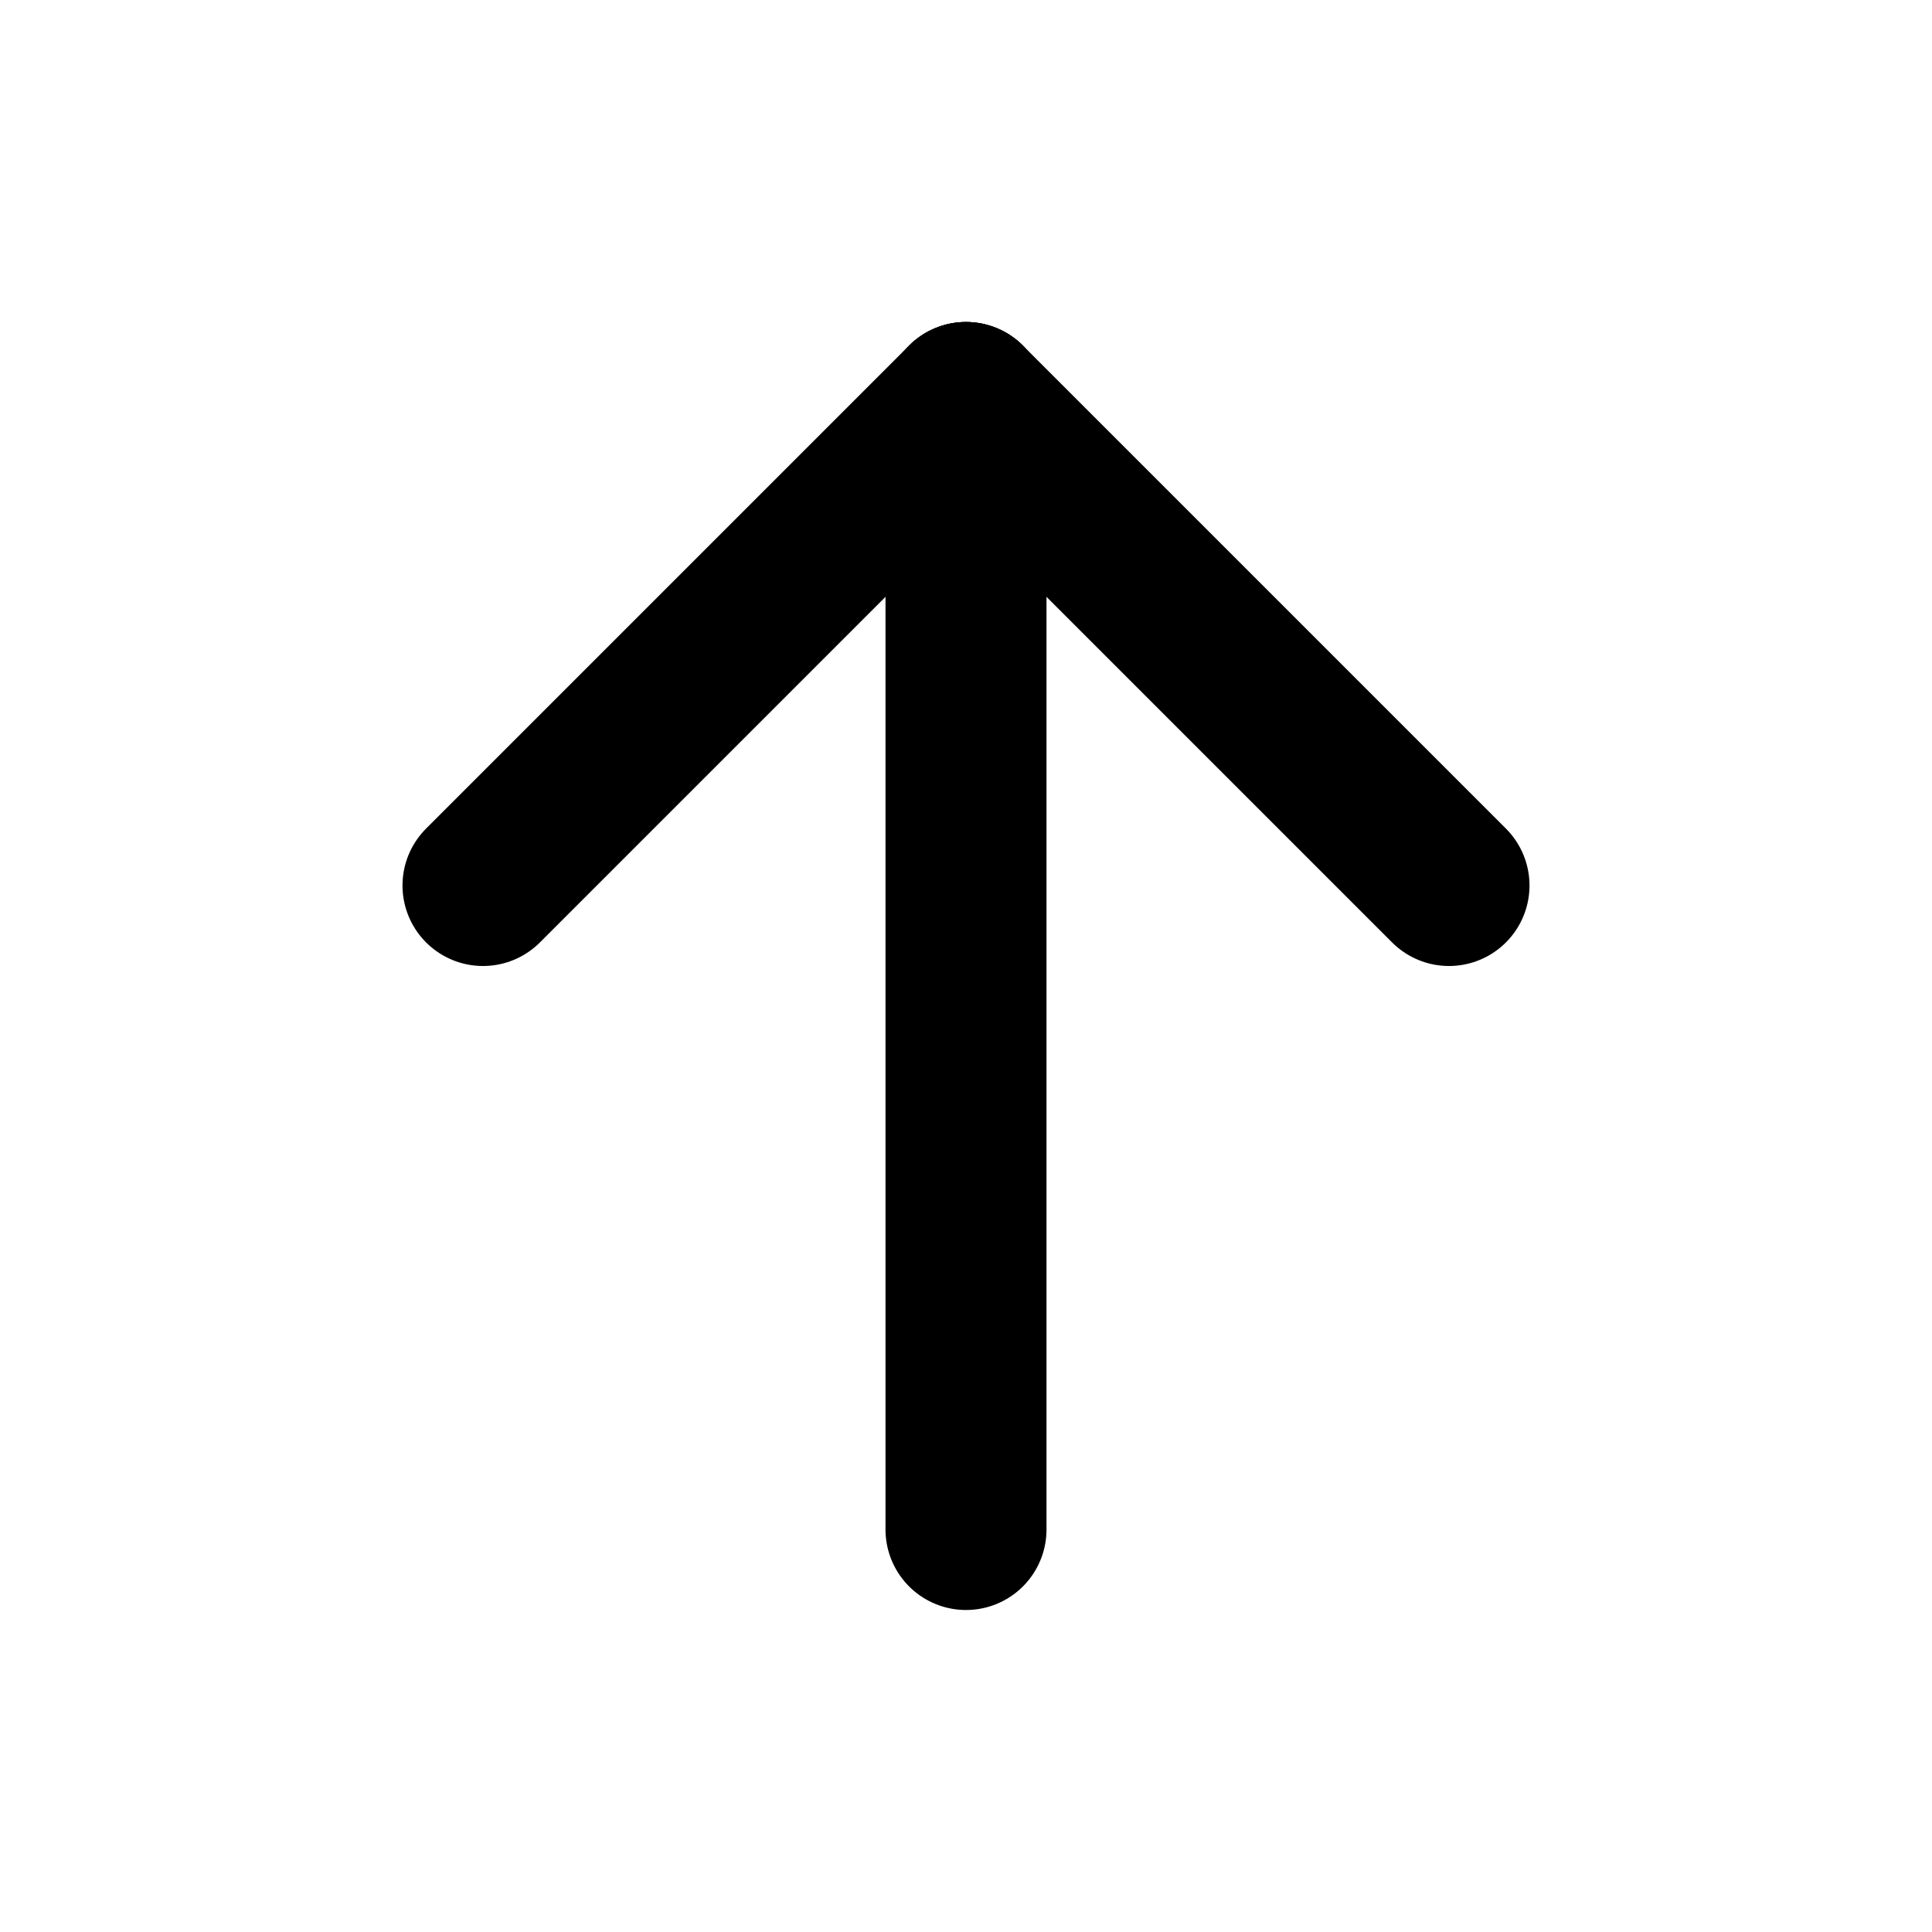
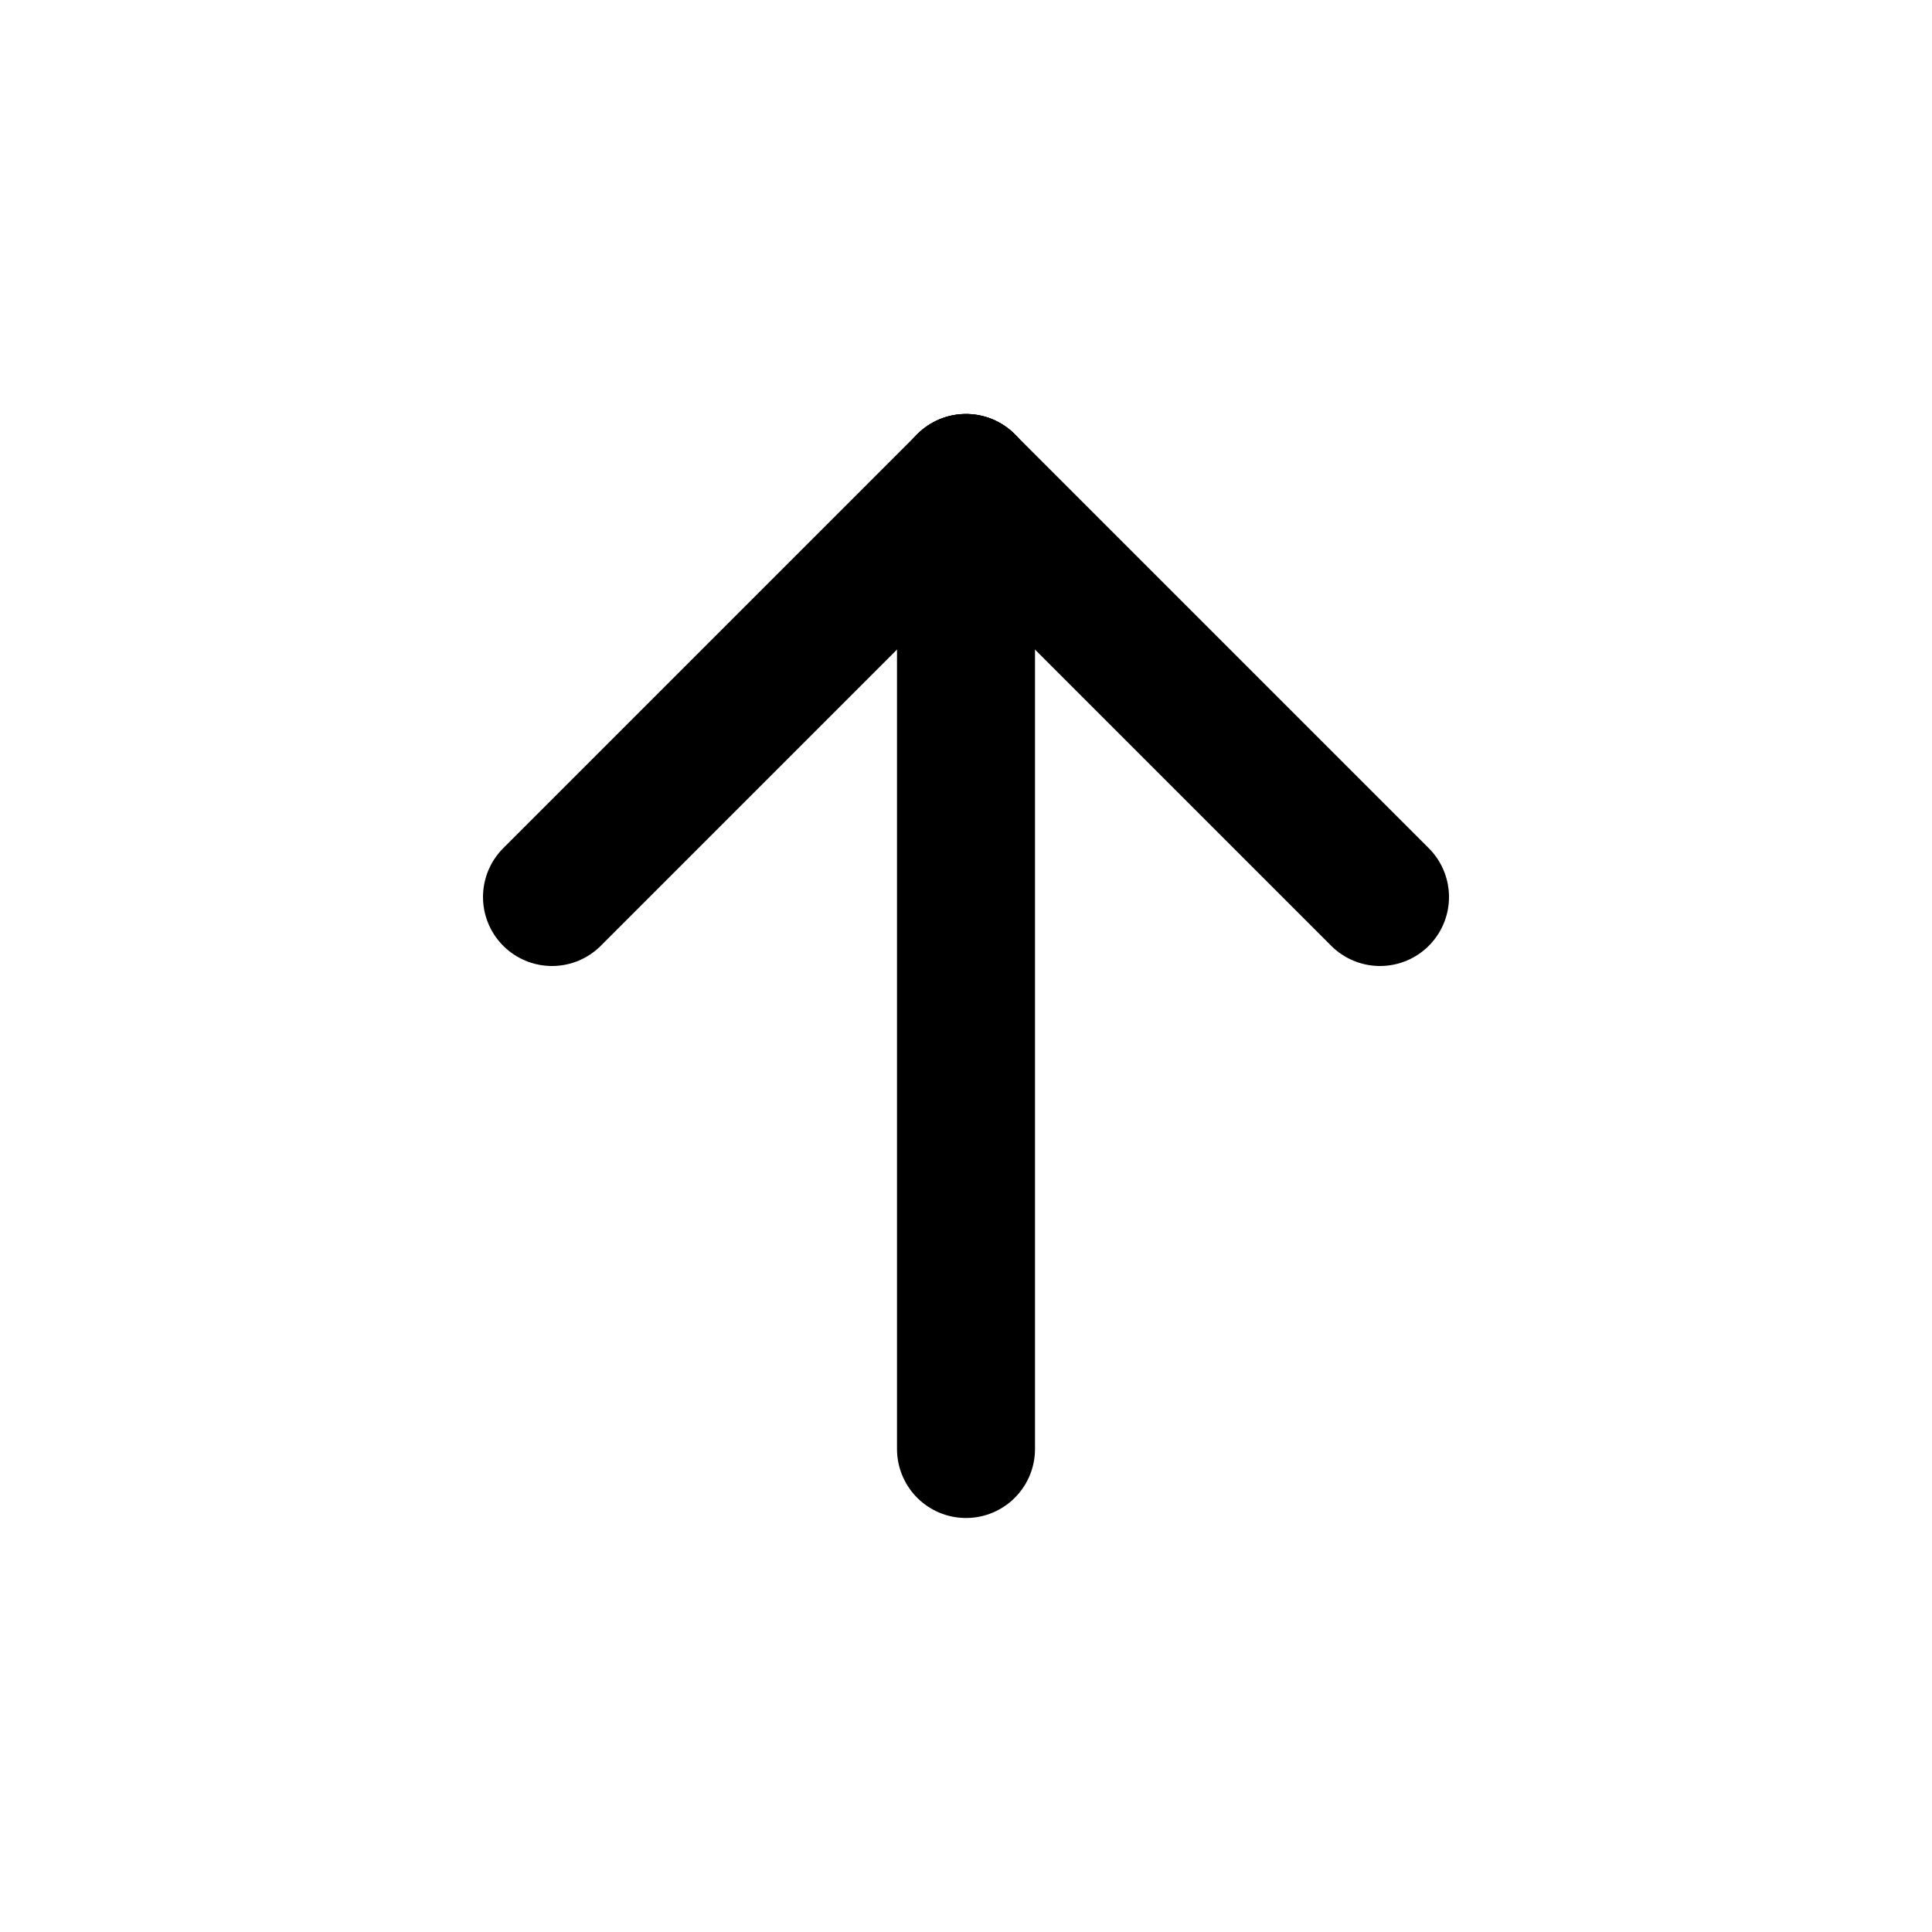
- <svg xmlns="http://www.w3.org/2000/svg" viewBox="0 0 24 24" fill="none" stroke="currentColor" stroke-width="2" stroke-linecap="round" stroke-linejoin="round">
+ <svg xmlns="http://www.w3.org/2000/svg" viewBox="-2 -2 28 28" fill="none" stroke="currentColor" stroke-width="2" stroke-linecap="round" stroke-linejoin="round">
  <path d="M12 5l0 14" />
  <path d="M18 11l-6 -6" />
  <path d="M6 11l6 -6" />
</svg>
